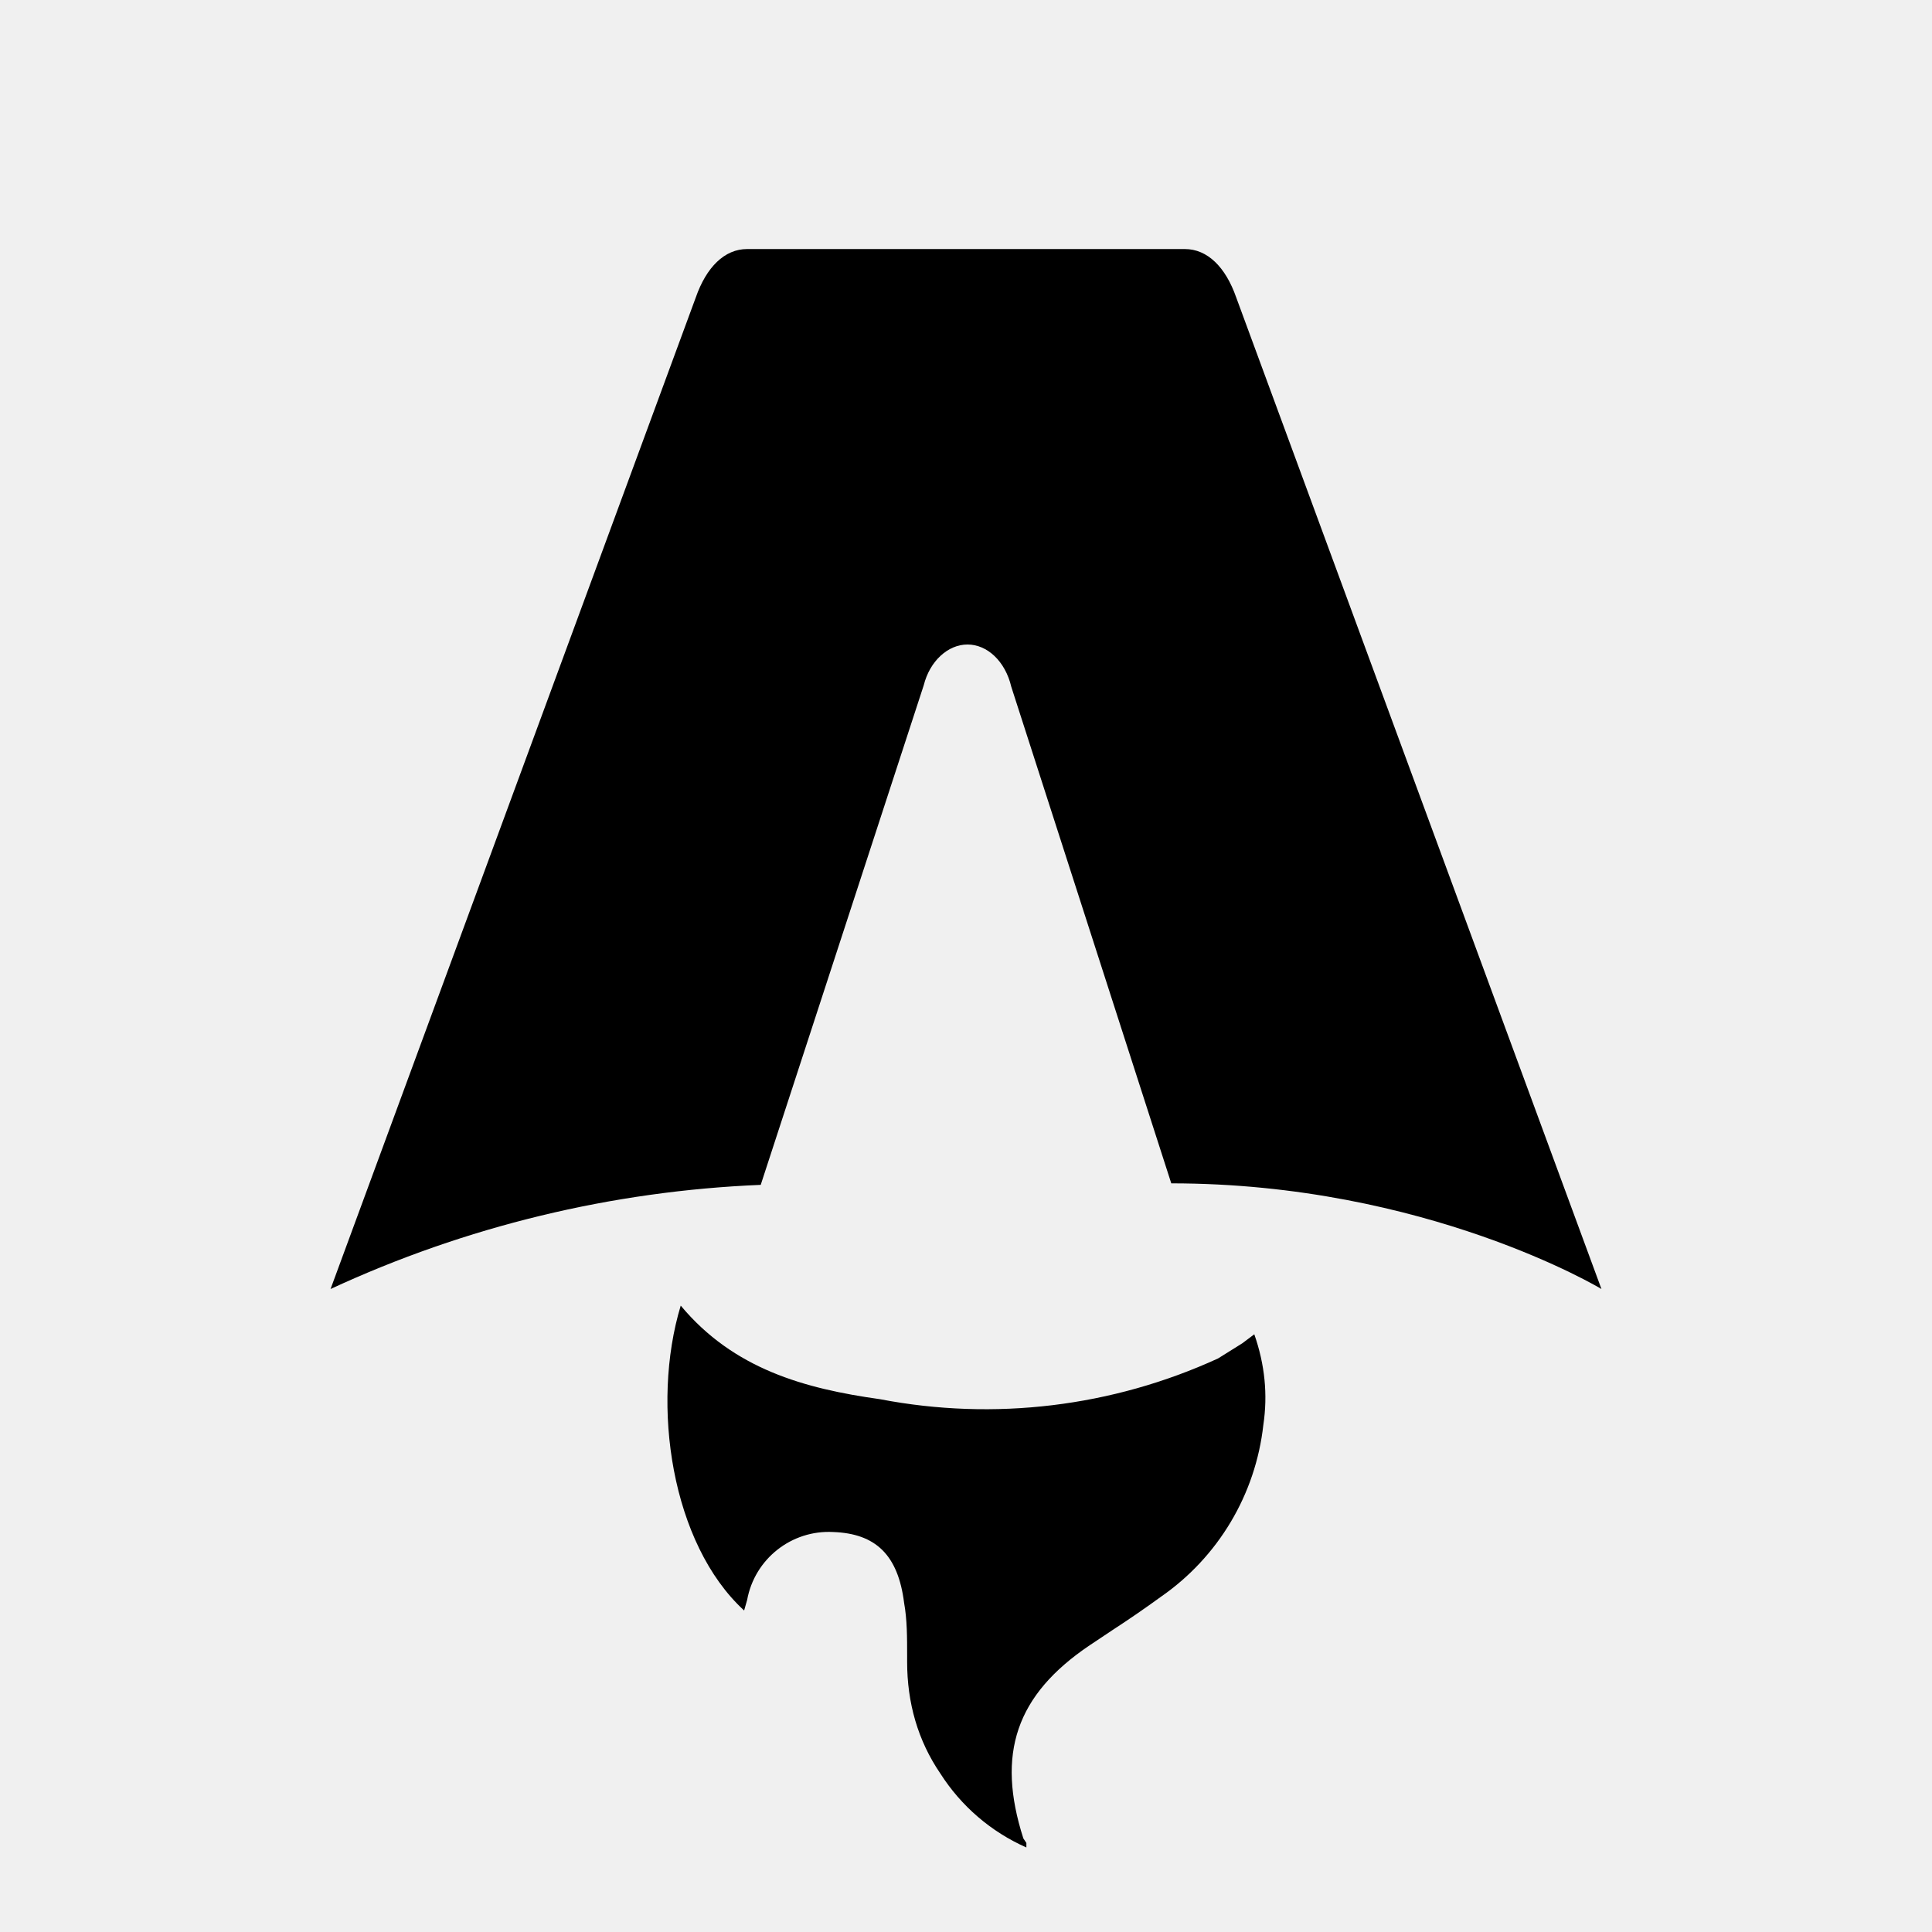
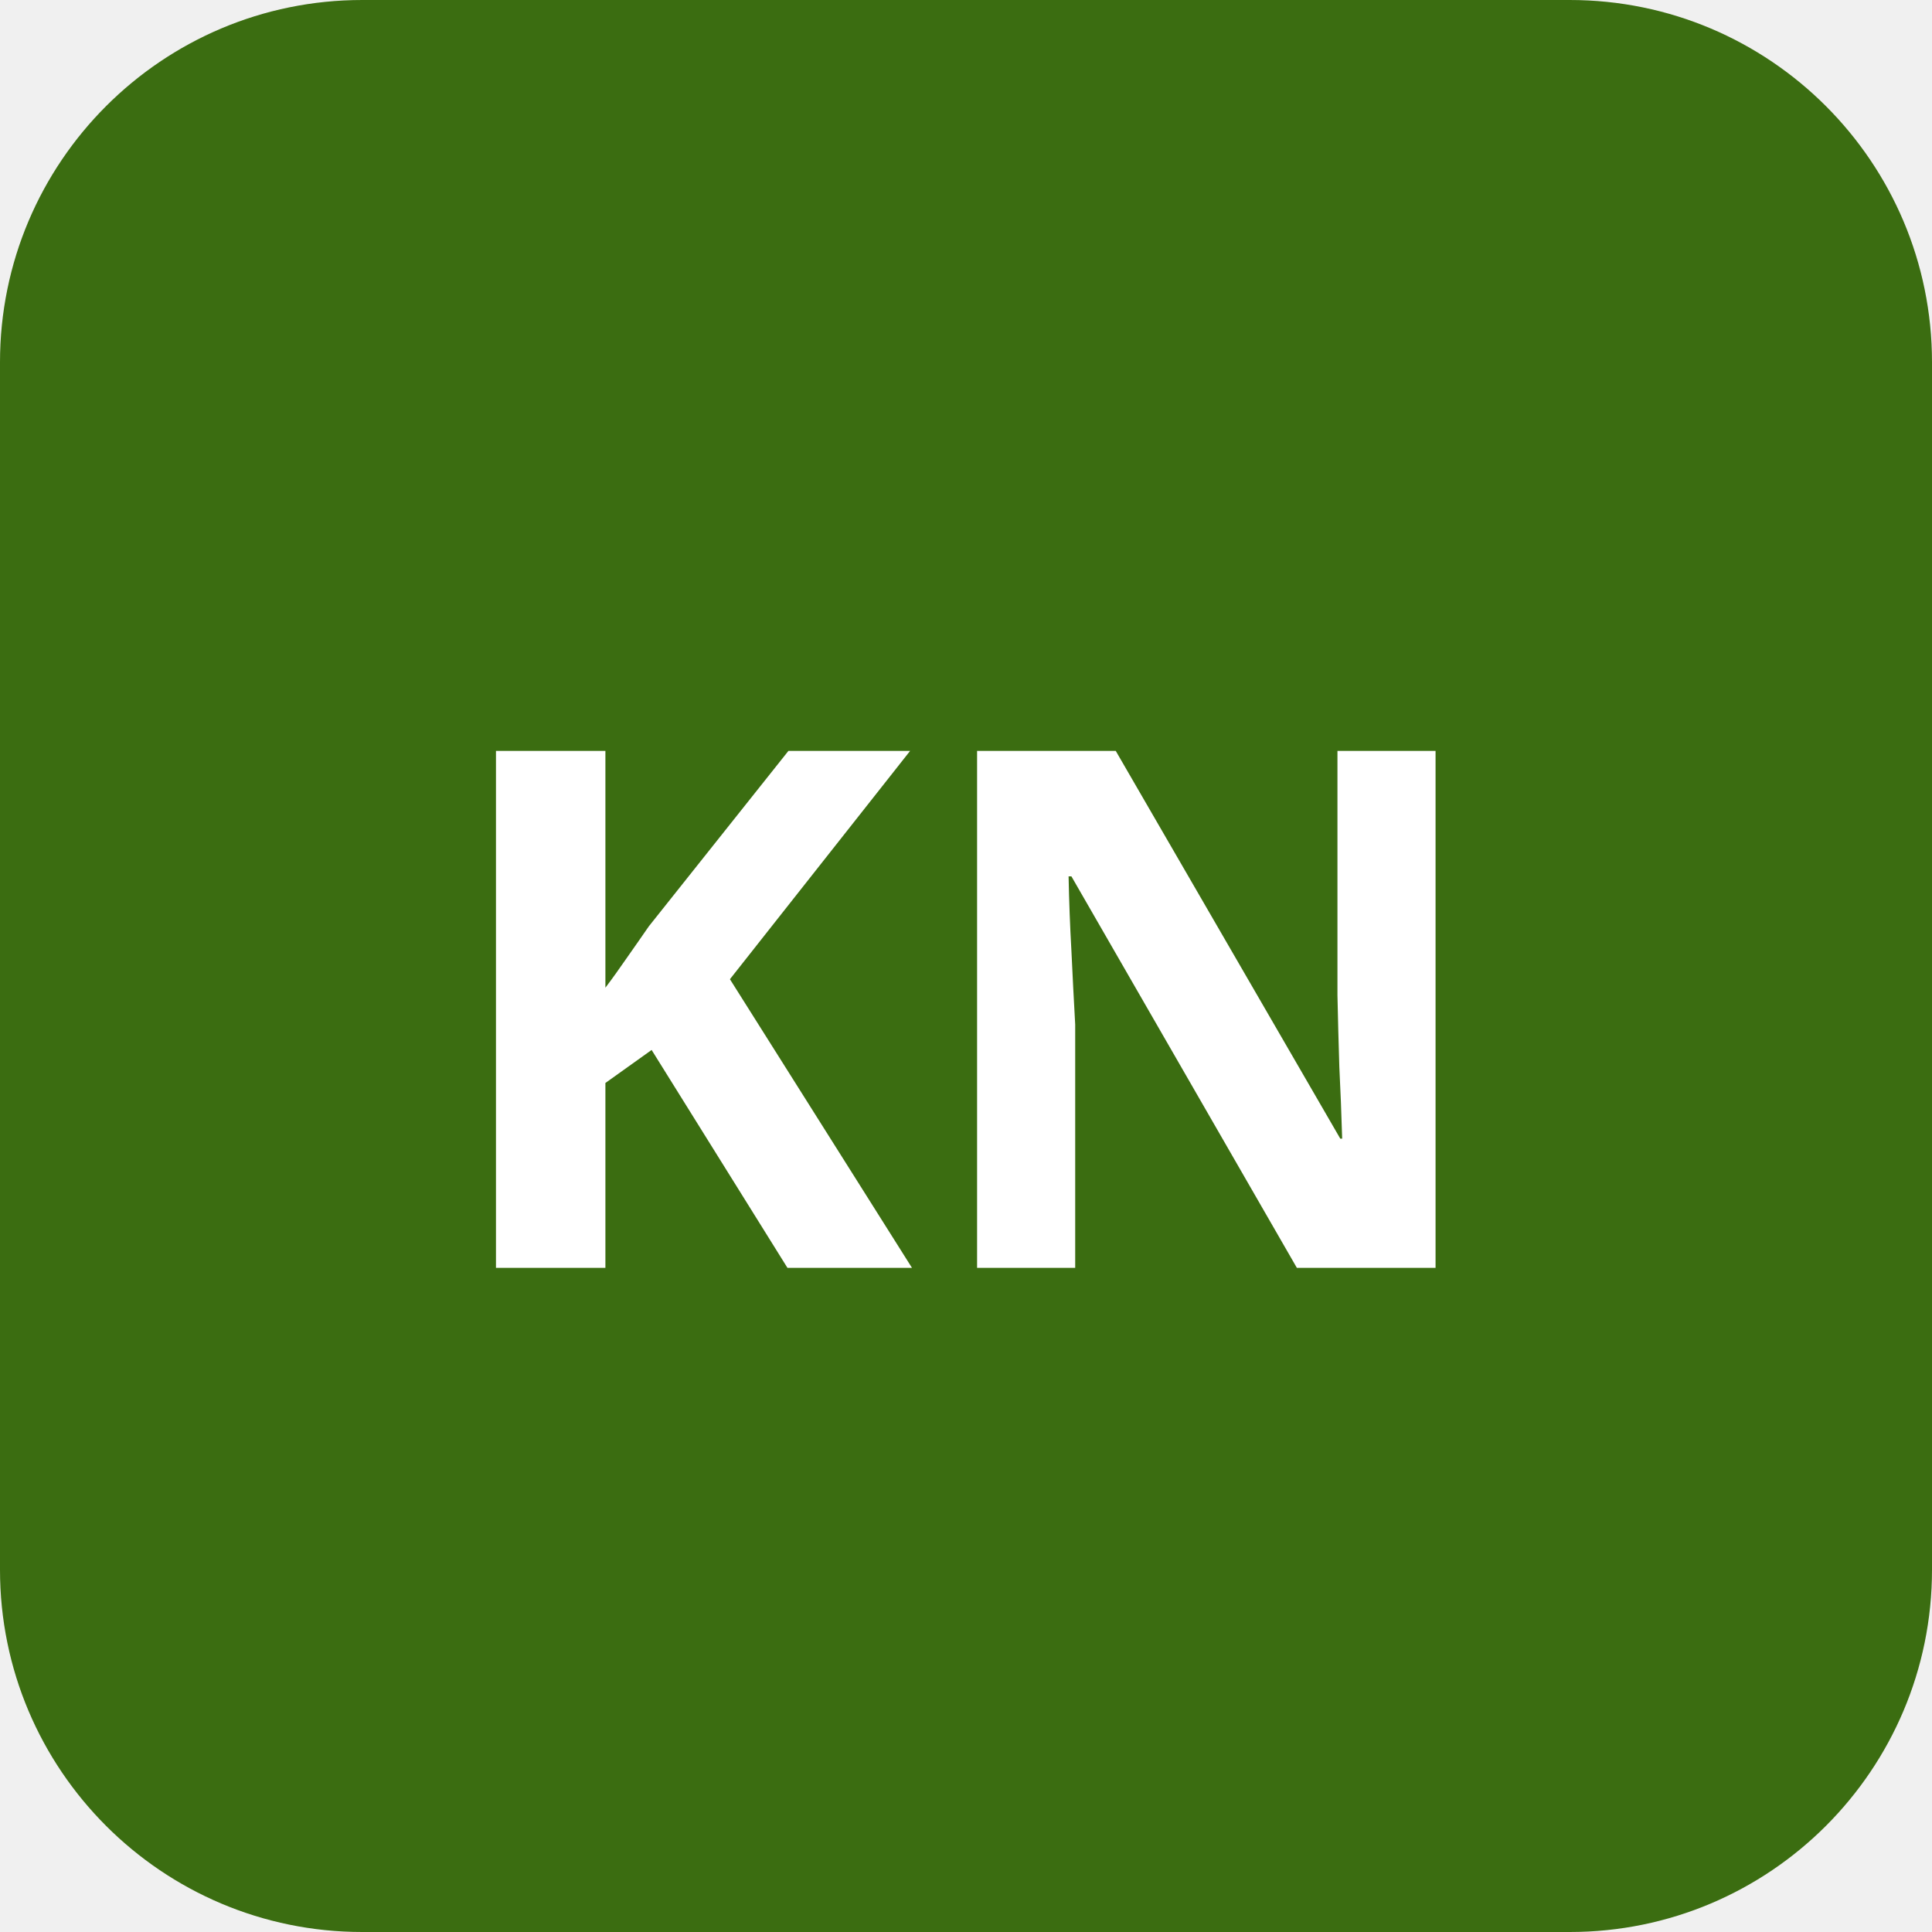
- <svg xmlns="http://www.w3.org/2000/svg" fill="none" viewBox="0 0 128 128">
-   <path d="M50.4 78.5a75.1 75.1 0 0 0-28.5 6.9l24.2-65.7c.7-2 1.9-3.2 3.4-3.2h29c1.5 0 2.7 1.2 3.4 3.2l24.2 65.7s-11.6-7-28.5-7L67 45.5c-.4-1.7-1.6-2.8-2.9-2.8-1.3 0-2.5 1.1-2.9 2.7L50.4 78.5Zm-1.1 28.2Zm-4.2-20.2c-2 6.6-.6 15.8 4.2 20.2a17.5 17.5 0 0 1 .2-.7 5.5 5.5 0 0 1 5.7-4.5c2.8.1 4.3 1.5 4.7 4.7.2 1.1.2 2.3.2 3.5v.4c0 2.7.7 5.2 2.2 7.4a13 13 0 0 0 5.7 4.9v-.3l-.2-.3c-1.8-5.6-.5-9.5 4.4-12.8l1.5-1a73 73 0 0 0 3.2-2.2 16 16 0 0 0 6.8-11.4c.3-2 .1-4-.6-6l-.8.6-1.6 1a37 37 0 0 1-22.4 2.7c-5-.7-9.7-2-13.2-6.2Z" />
-   <style>
-         path { fill: #000; }
-         @media (prefers-color-scheme: dark) {
-             path { fill: #FFF; }
-         }
-     </style>
+ <svg xmlns="http://www.w3.org/2000/svg" viewBox="0 0 32 32">
+   <rect width="32" height="32" rx="6" fill="#3B6D11" />
+   <text x="16" y="21" text-anchor="middle" font-family="sans-serif" font-size="12" font-weight="700" fill="white">KN</text>
</svg>
